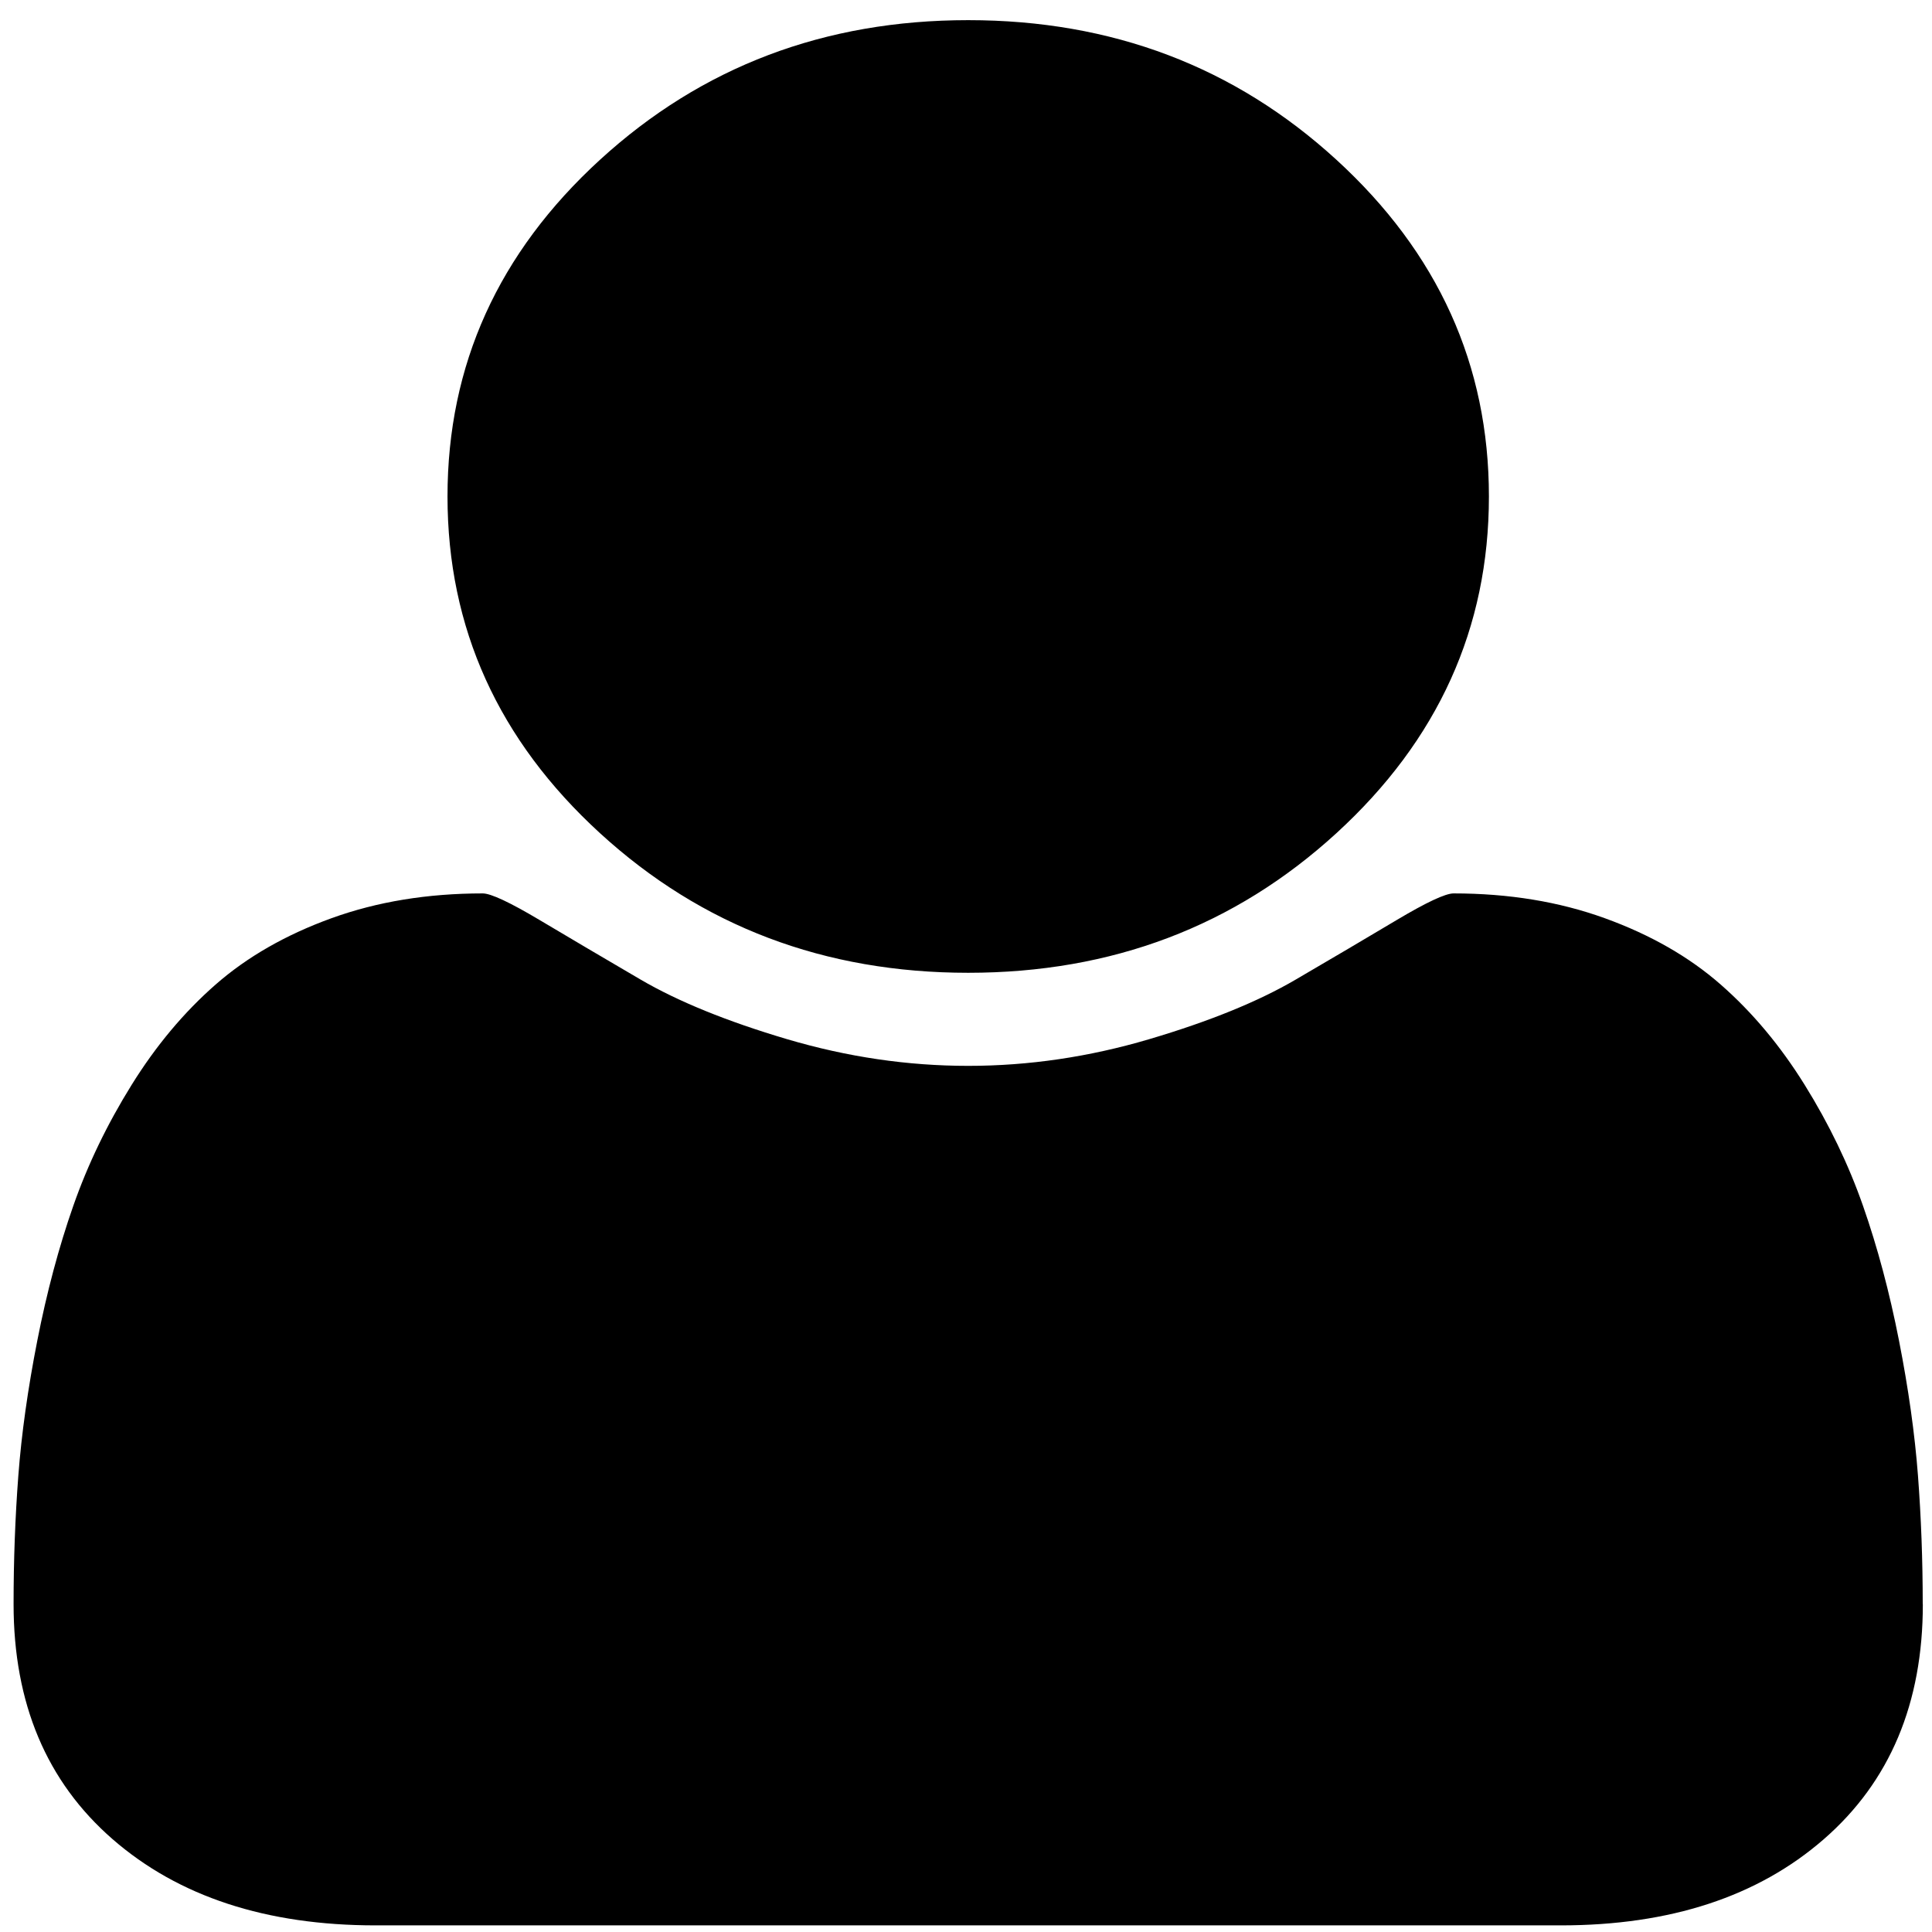
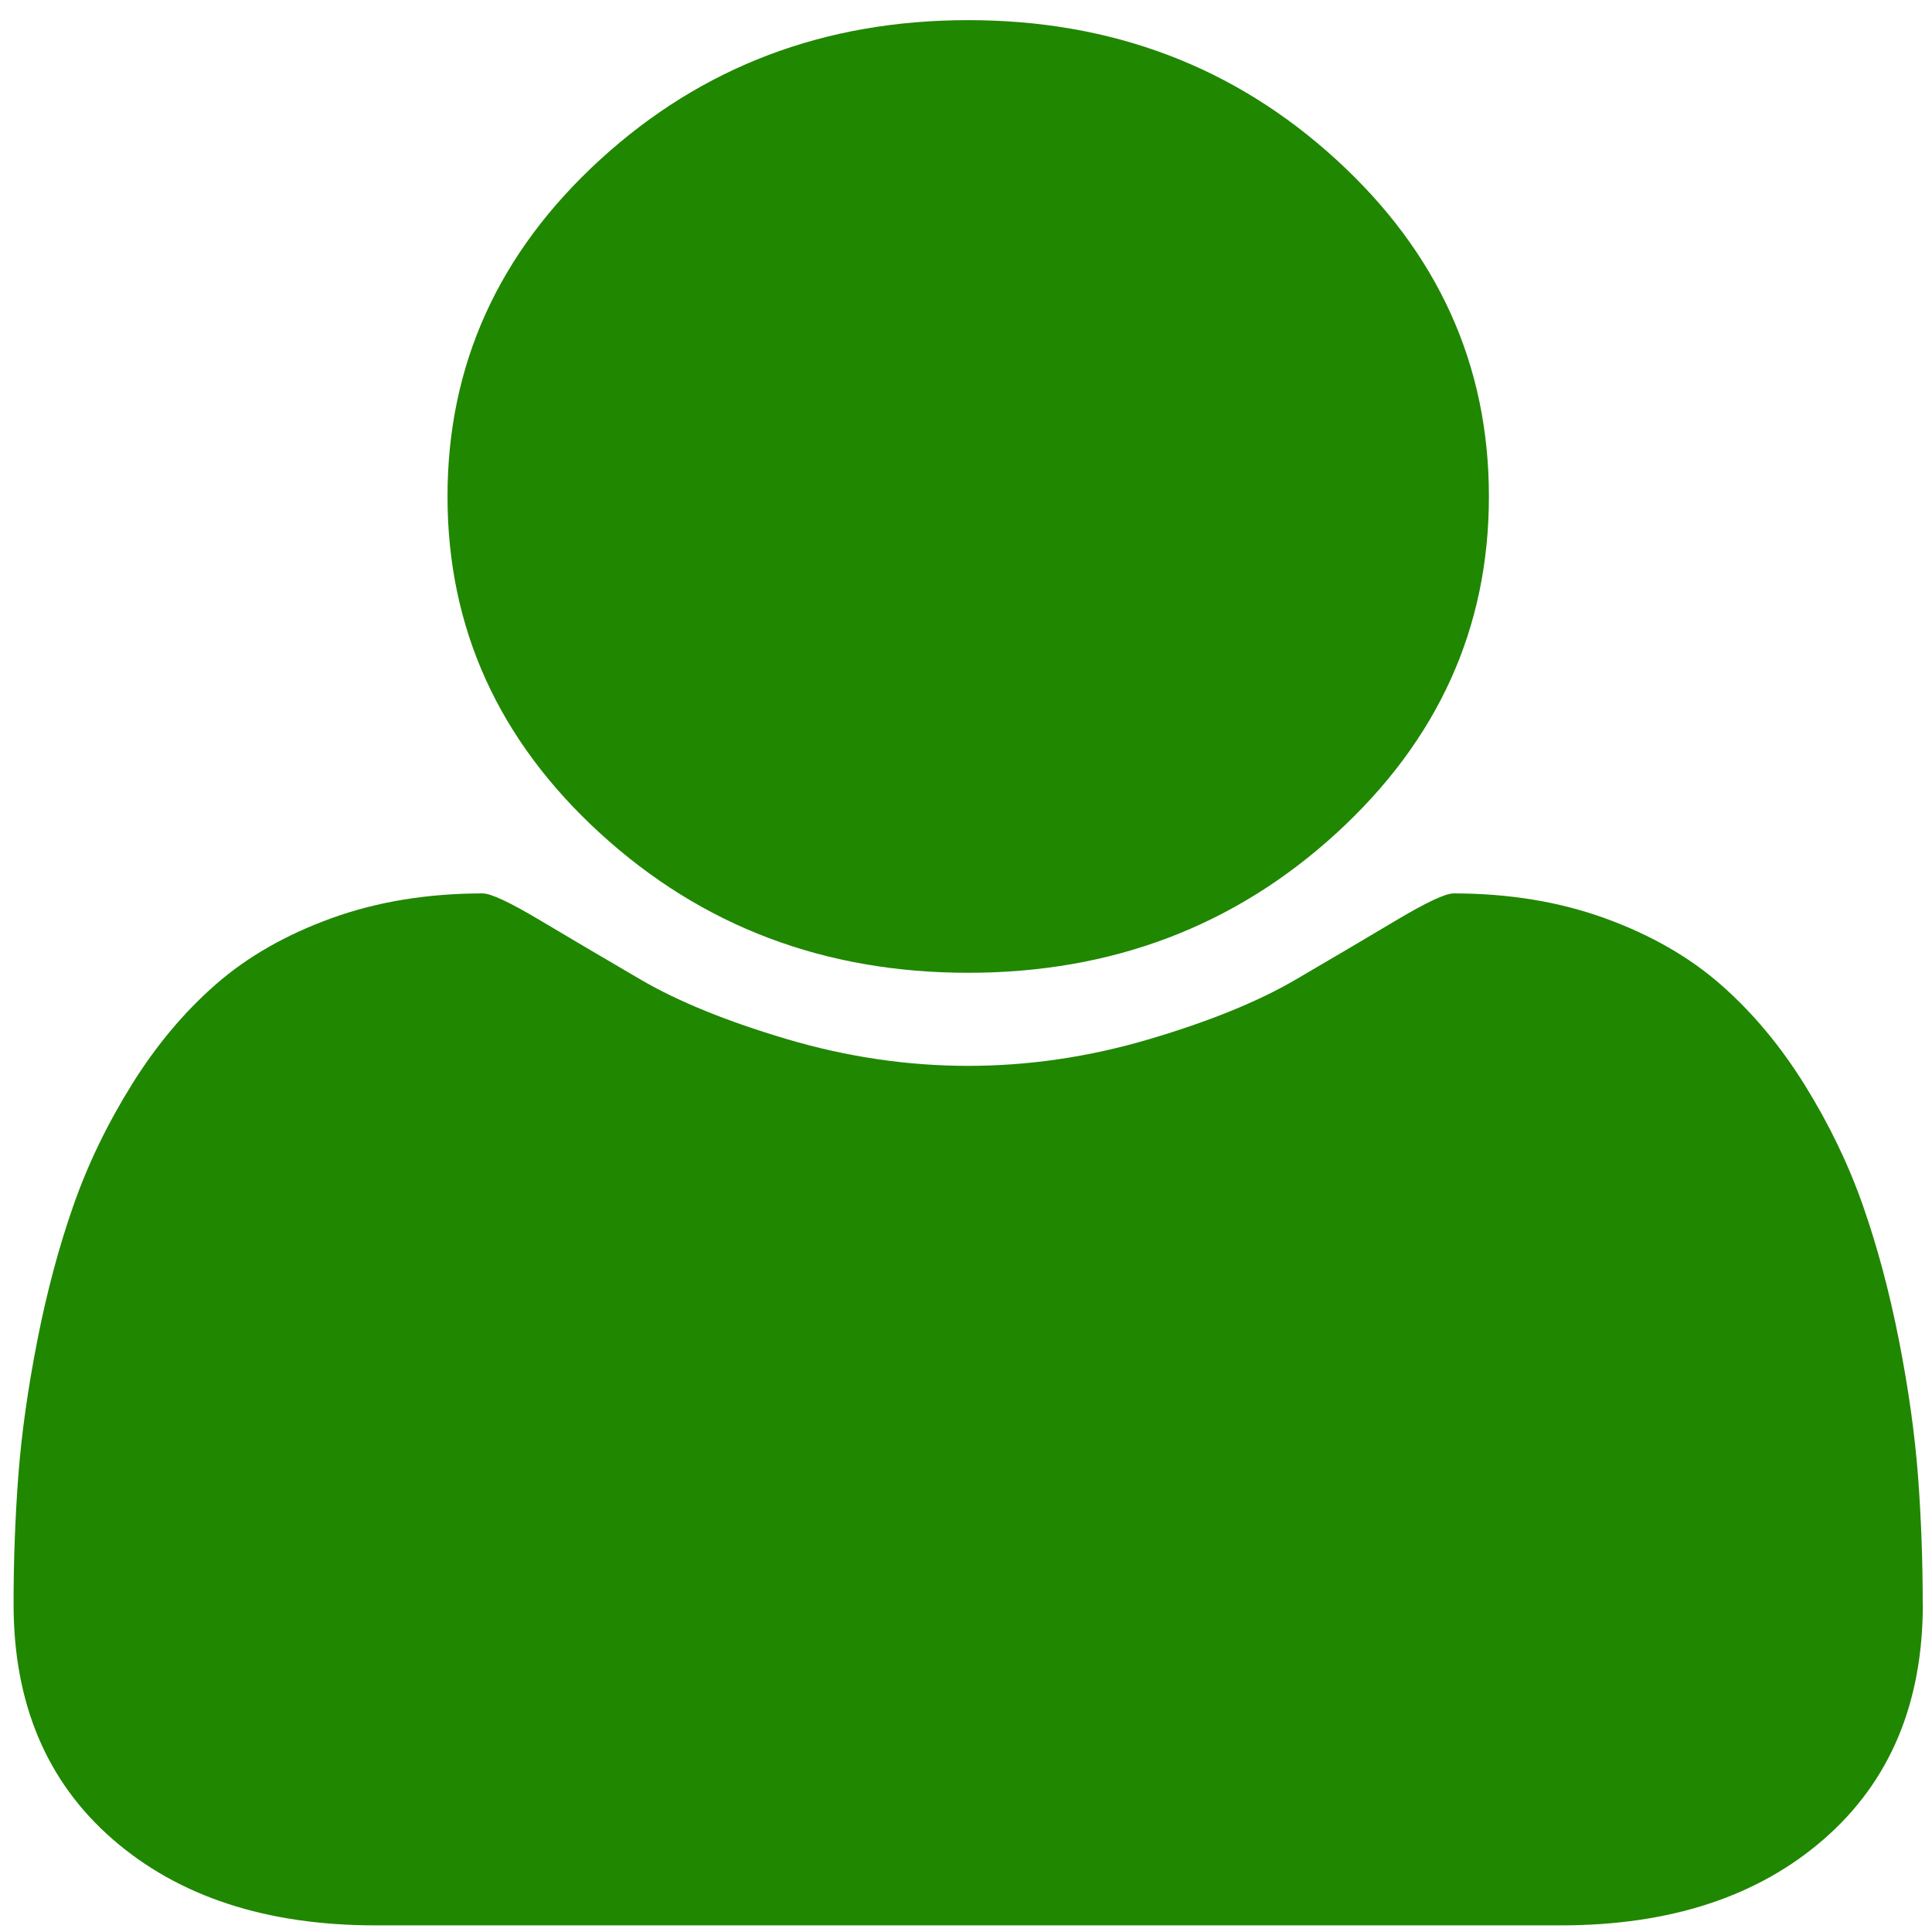
<svg xmlns="http://www.w3.org/2000/svg" width="35" height="35">
-   <path d="M34.834 29.06q0 2.697-1.793 4.258-1.793 1.562-4.766 1.562h-21.47q-2.972 0-4.766-1.562-1.793-1.562-1.793-4.258 0-1.191.086-2.326t.344-2.449q.258-1.315.651-2.438.393-1.124 1.056-2.191.663-1.067 1.523-1.82.86-.753 2.1-1.202 1.241-.449 2.739-.449.221 0 1.032.483t1.83 1.079q1.019.595 2.653 1.079 1.634.483 3.279.483 1.646 0 3.279-.483 1.634-.483 2.653-1.079 1.019-.595 1.83-1.079.811-.483 1.032-.483 1.498 0 2.739.449 1.241.449 2.1 1.202.86.753 1.523 1.82.663 1.067 1.056 2.191.393 1.124.651 2.438.258 1.315.344 2.449.086 1.135.086 2.326zm-7.861-20.066q0 3.573-2.764 6.101t-6.669 2.528q-3.906 0-6.669-2.528-2.764-2.528-2.764-6.101t2.764-6.101q2.764-2.528 6.669-2.528 3.906 0 6.669 2.528 2.764 2.528 2.764 6.101z" />
+   <path d="M34.834 29.06q0 2.697-1.793 4.258-1.793 1.562-4.766 1.562h-21.47q-2.972 0-4.766-1.562-1.793-1.562-1.793-4.258 0-1.191.086-2.326t.344-2.449q.258-1.315.651-2.438.393-1.124 1.056-2.191.663-1.067 1.523-1.82.86-.753 2.1-1.202 1.241-.449 2.739-.449.221 0 1.032.483t1.83 1.079q1.019.595 2.653 1.079 1.634.483 3.279.483 1.646 0 3.279-.483 1.634-.483 2.653-1.079 1.019-.595 1.83-1.079.811-.483 1.032-.483 1.498 0 2.739.449 1.241.449 2.1 1.202.86.753 1.523 1.82.663 1.067 1.056 2.191.393 1.124.651 2.438.258 1.315.344 2.449.086 1.135.086 2.326zm-7.861-20.066q0 3.573-2.764 6.101t-6.669 2.528q-3.906 0-6.669-2.528-2.764-2.528-2.764-6.101t2.764-6.101q2.764-2.528 6.669-2.528 3.906 0 6.669 2.528 2.764 2.528 2.764 6.101z" fill="#208700" />
</svg>
